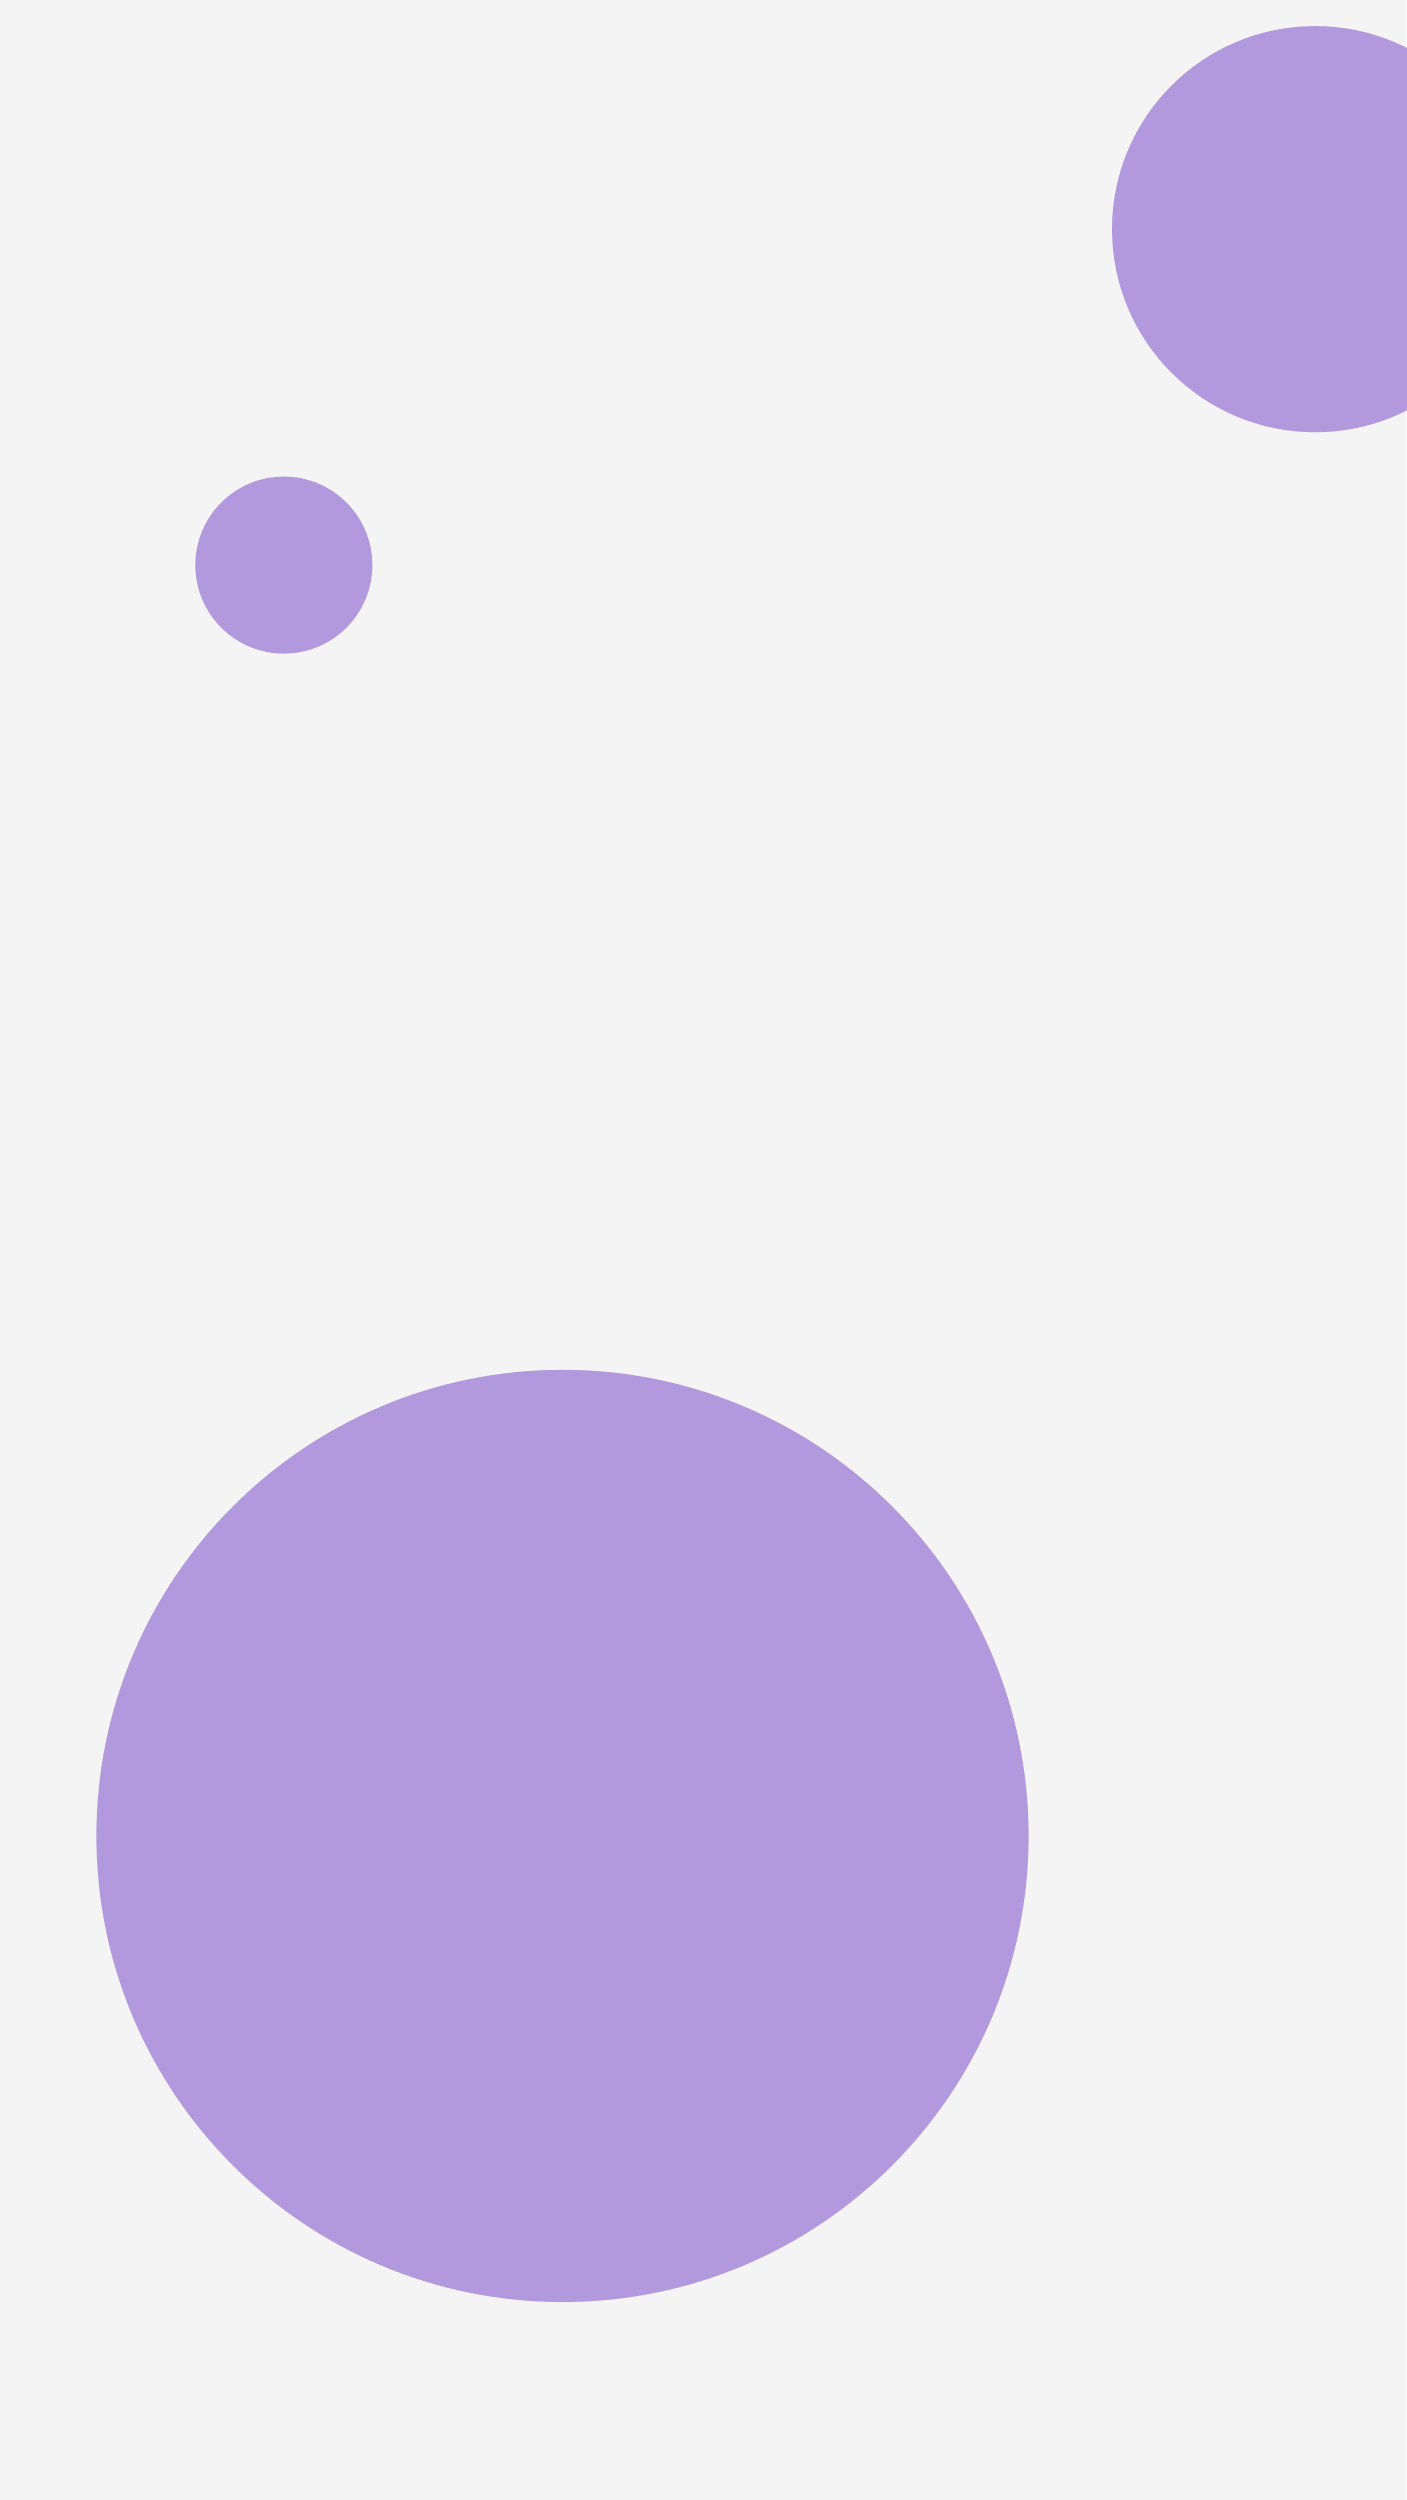
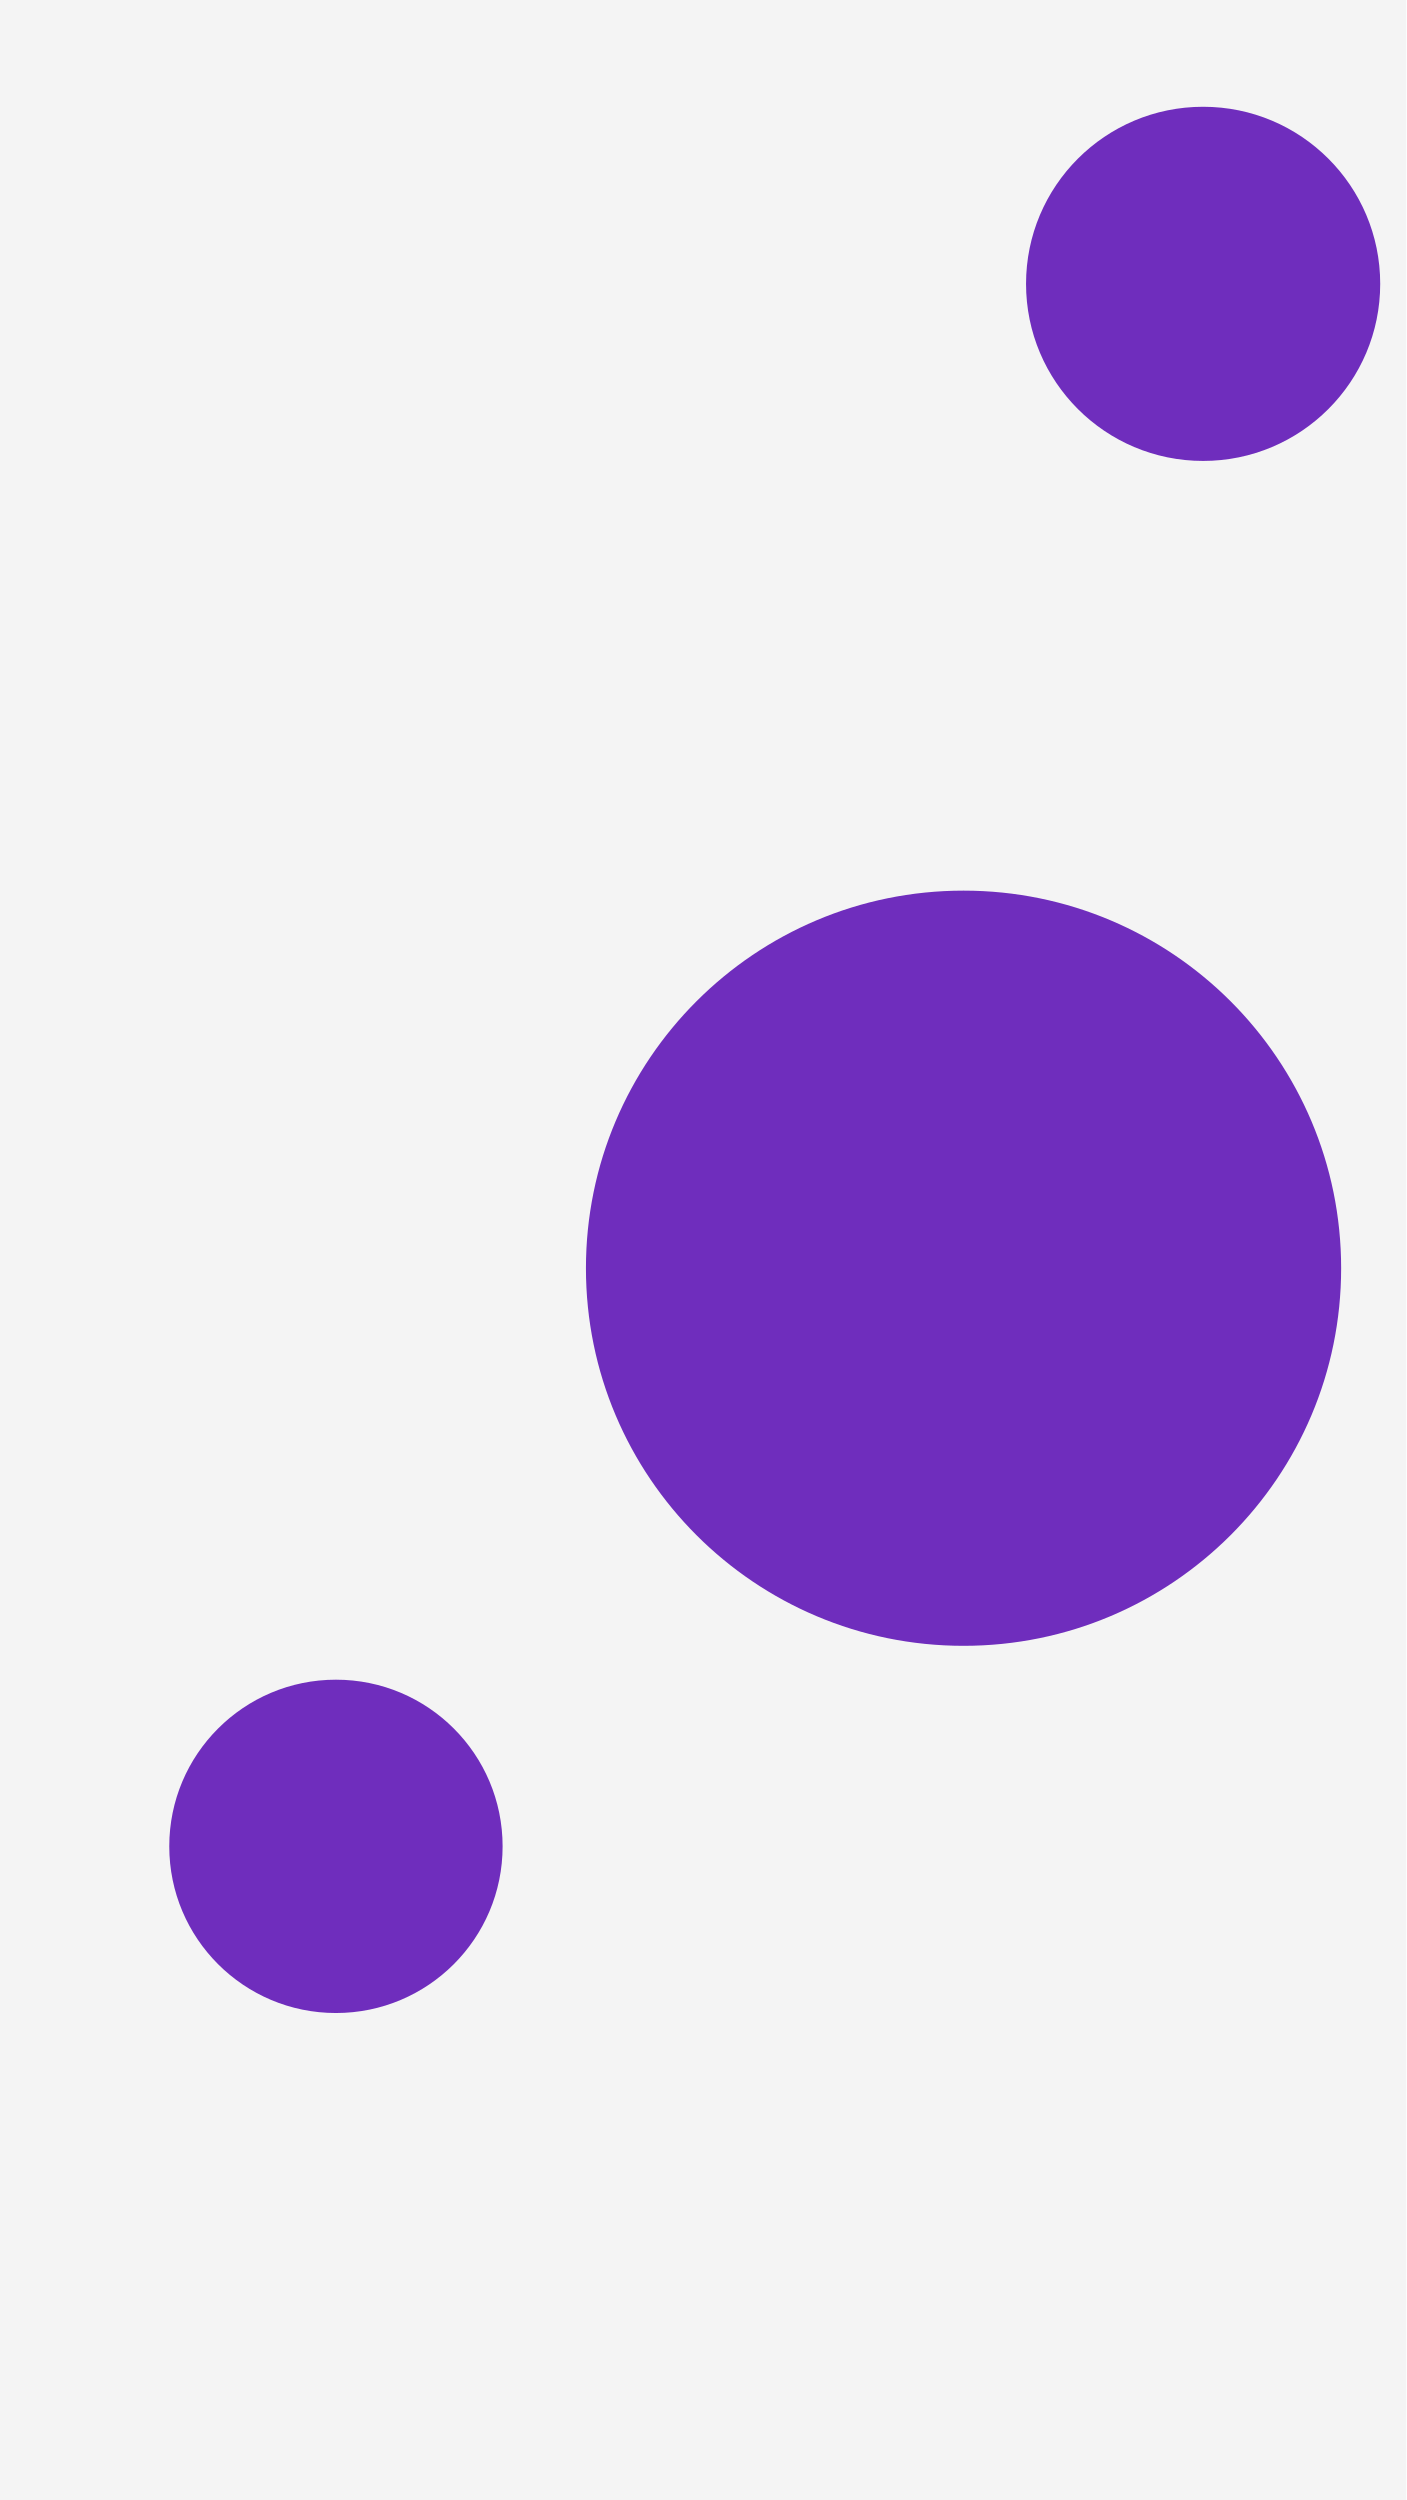
<svg xmlns="http://www.w3.org/2000/svg" id="visual" viewBox="0 0 540 960" width="540" height="960" version="1.1">
  <rect x="0" y="0" width="540" height="960" fill="#f4f4f4" />
-   <g fill="#B298DC">
-     <circle r="179" cx="216" cy="705" />
-     <circle r="34" cx="109" cy="217" />
-     <circle r="78" cx="505" cy="88" />
+   <g fill="#6F2DBD">
+     <circle r="145" cx="370" cy="487" />
+     <circle r="64" cx="129" cy="709" />
+     <circle r="68" cx="462" cy="109" />
  </g>
</svg>
